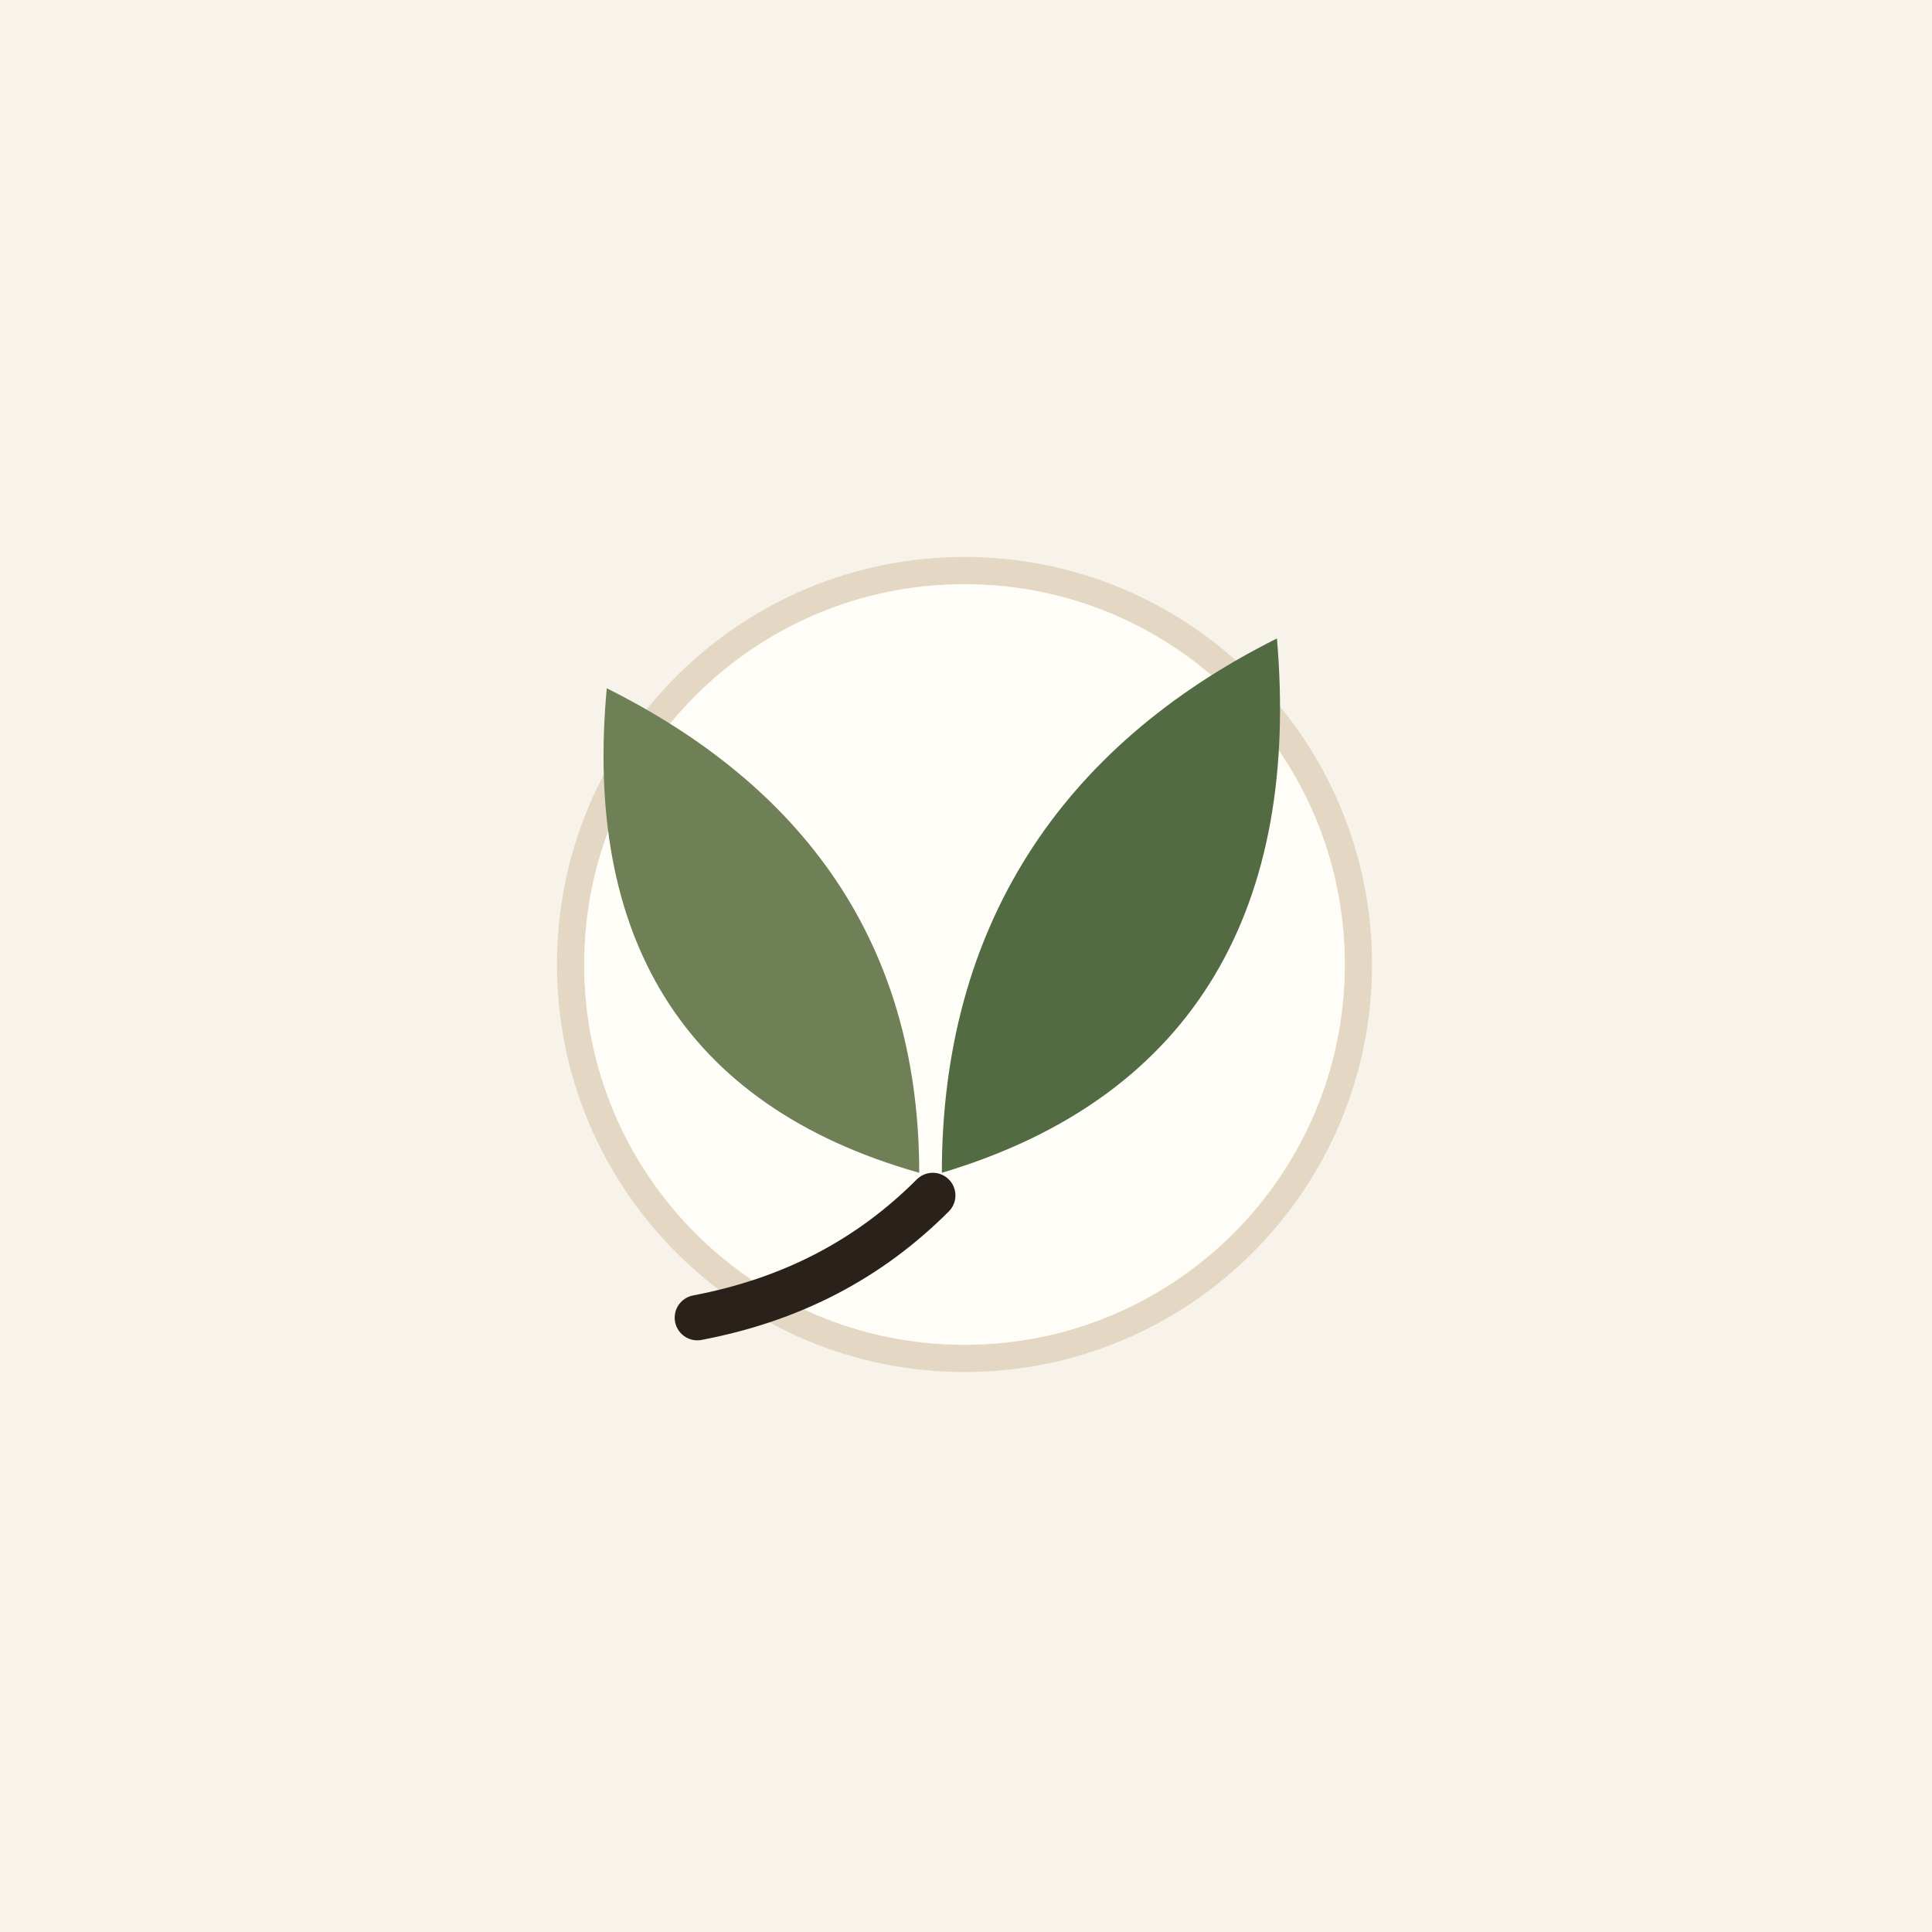
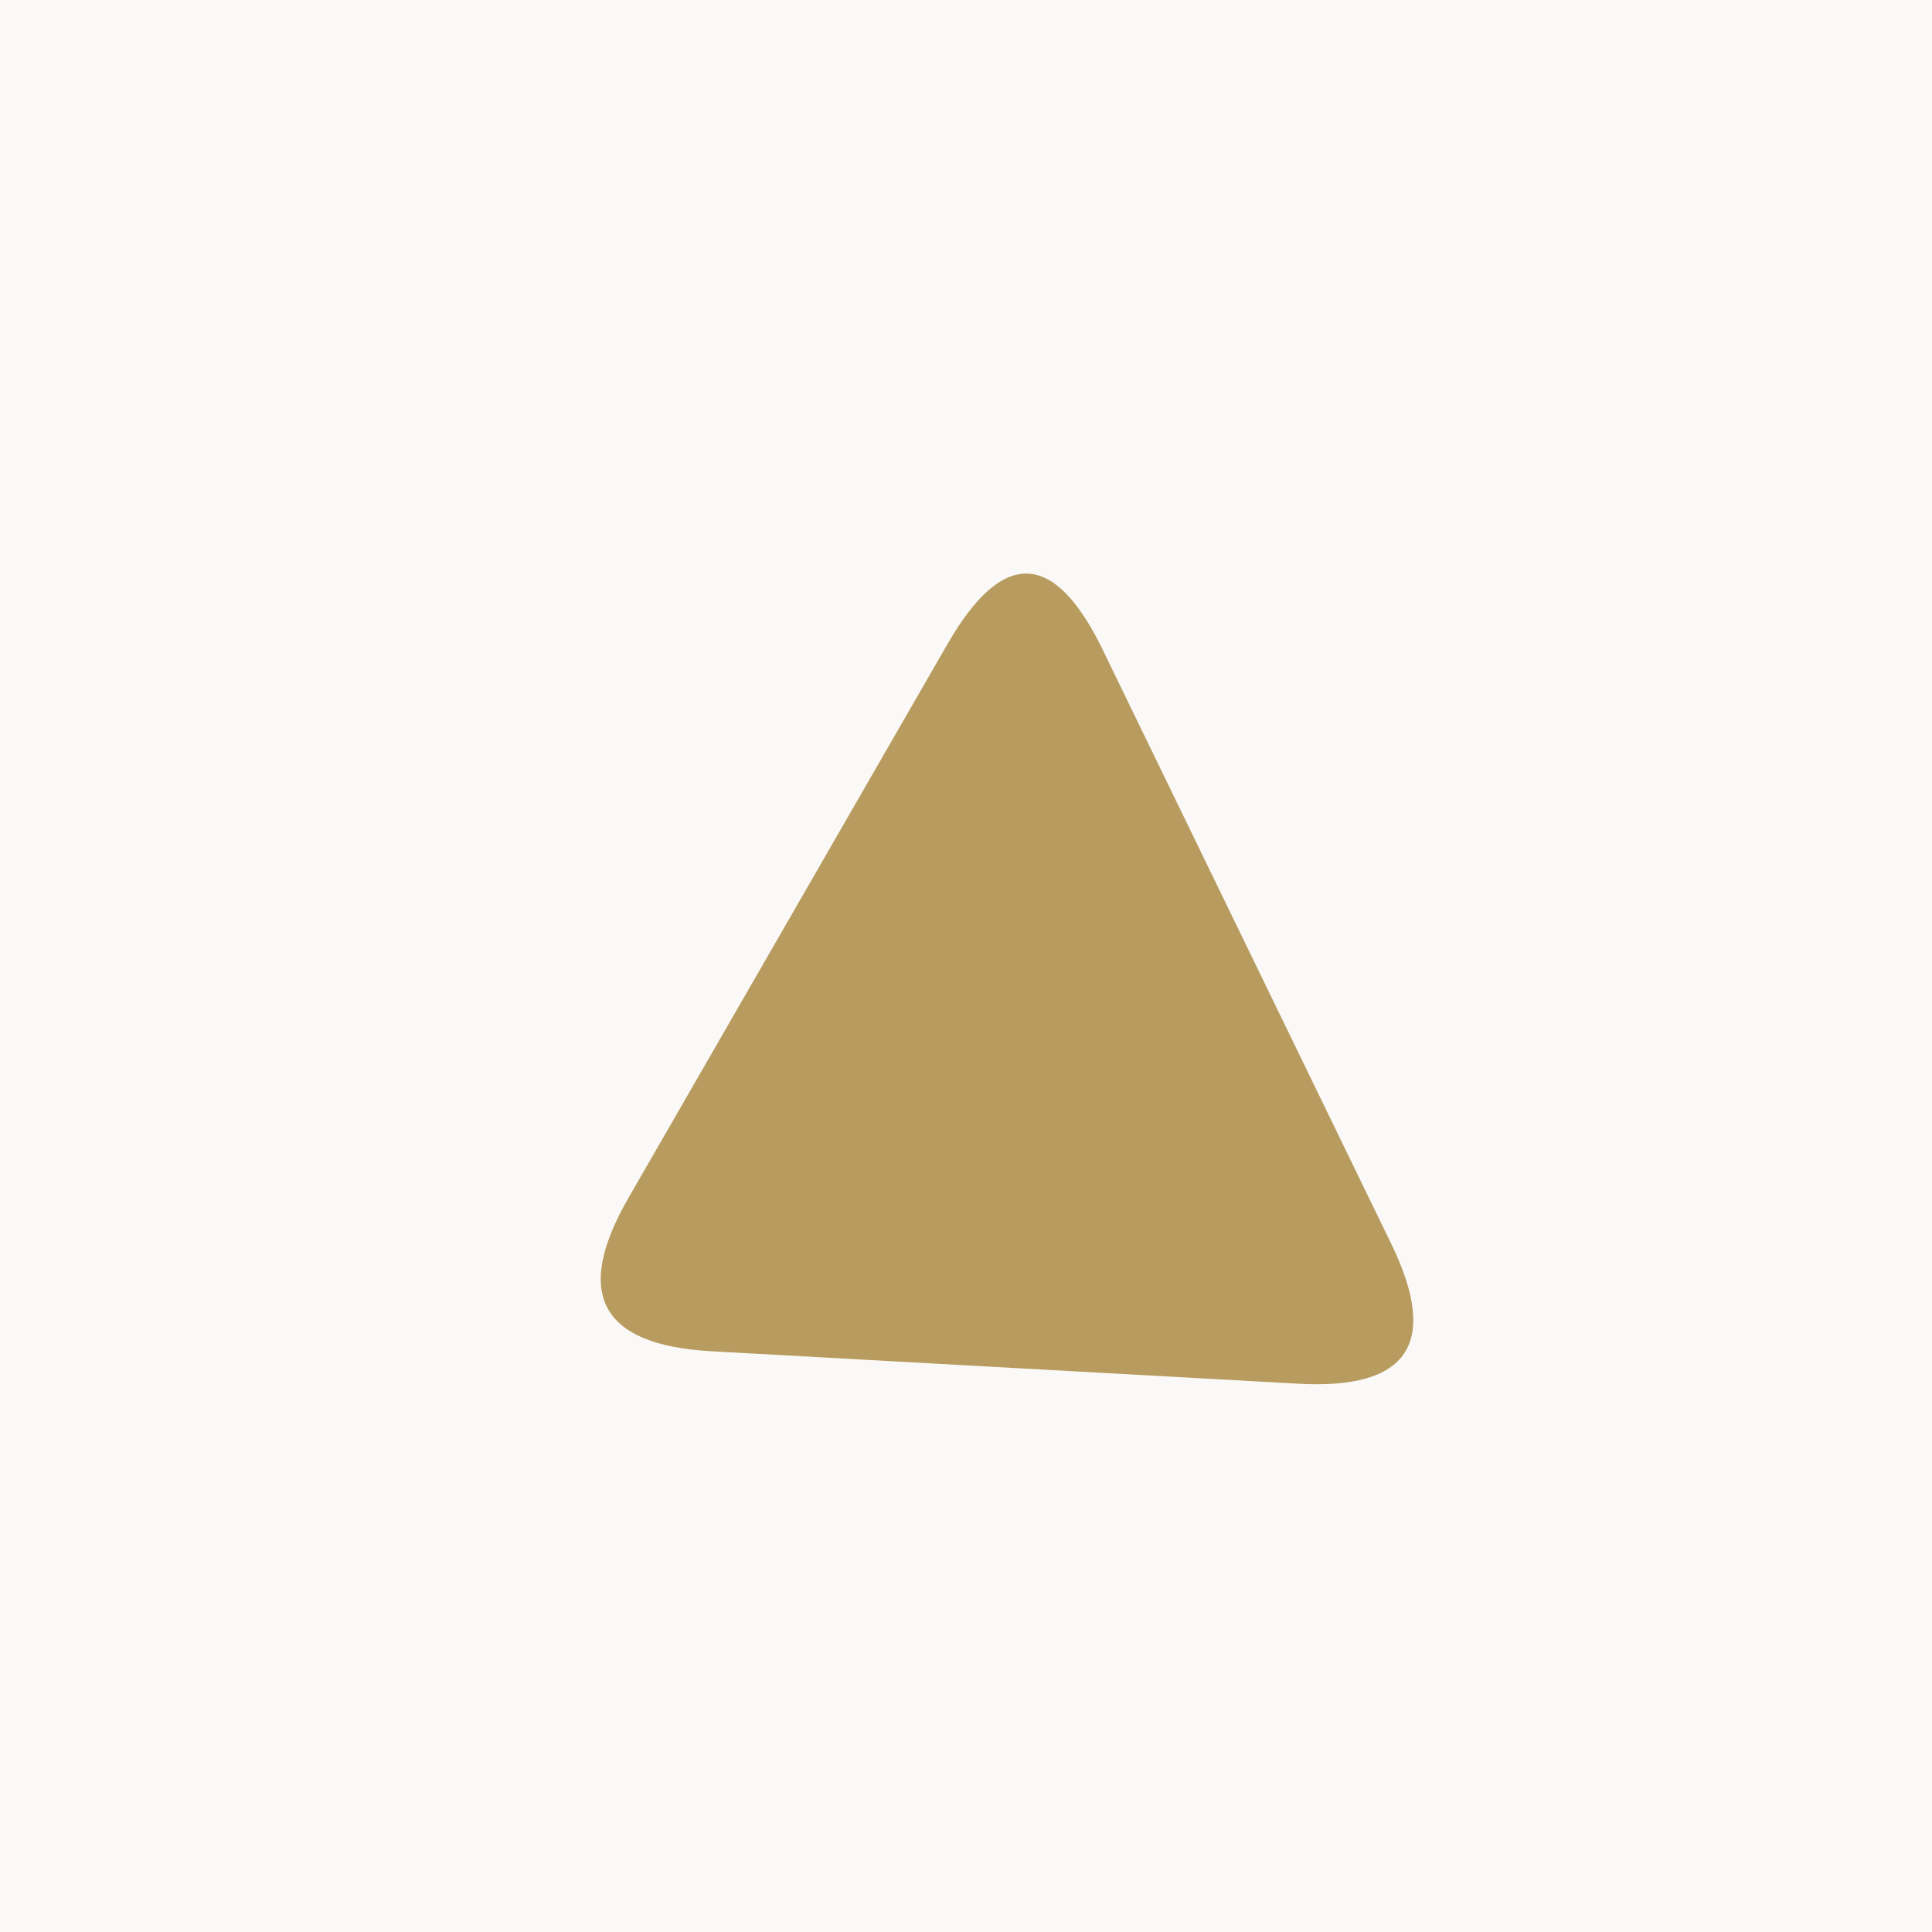
- <svg xmlns="http://www.w3.org/2000/svg" viewBox="0 0 512 512" role="img" aria-labelledby="title">
-   <rect width="512" height="512" fill="#F7F3EA" />
-   <g transform="translate(102, 102) scale(0.6)">
-     <circle cx="256" cy="256" r="174" fill="#FFFDF8" stroke="#E4D7C4" stroke-width="12" />
-     <path d="M246 348c0-108 52-188 148-236 10 116-34 202-148 236Z" fill="#526B43" />
-     <path d="M236 348c0-96-46-168-138-214-10 108 32 184 138 214Z" fill="#6F8057" />
-     <path d="M242 358c-28 28-62 46-104 54" fill="none" stroke="#2A211B" stroke-width="20" stroke-linecap="round" />
-   </g>
+ <svg xmlns="http://www.w3.org/2000/svg" viewBox="0 0 100 100" role="img" aria-labelledby="title">
+   <rect width="100" height="100" fill="#FAF9F7" />
+   <path d="M 49.04 33.34 Q 53.32 25.9 57.07 33.62 L 72.01 64.38 Q 75.76 72.1 67.19 71.62 L 36.81 69.94 Q 28.24 69.46 32.52 62.02 Z" fill="#B89B5E" />
</svg>
